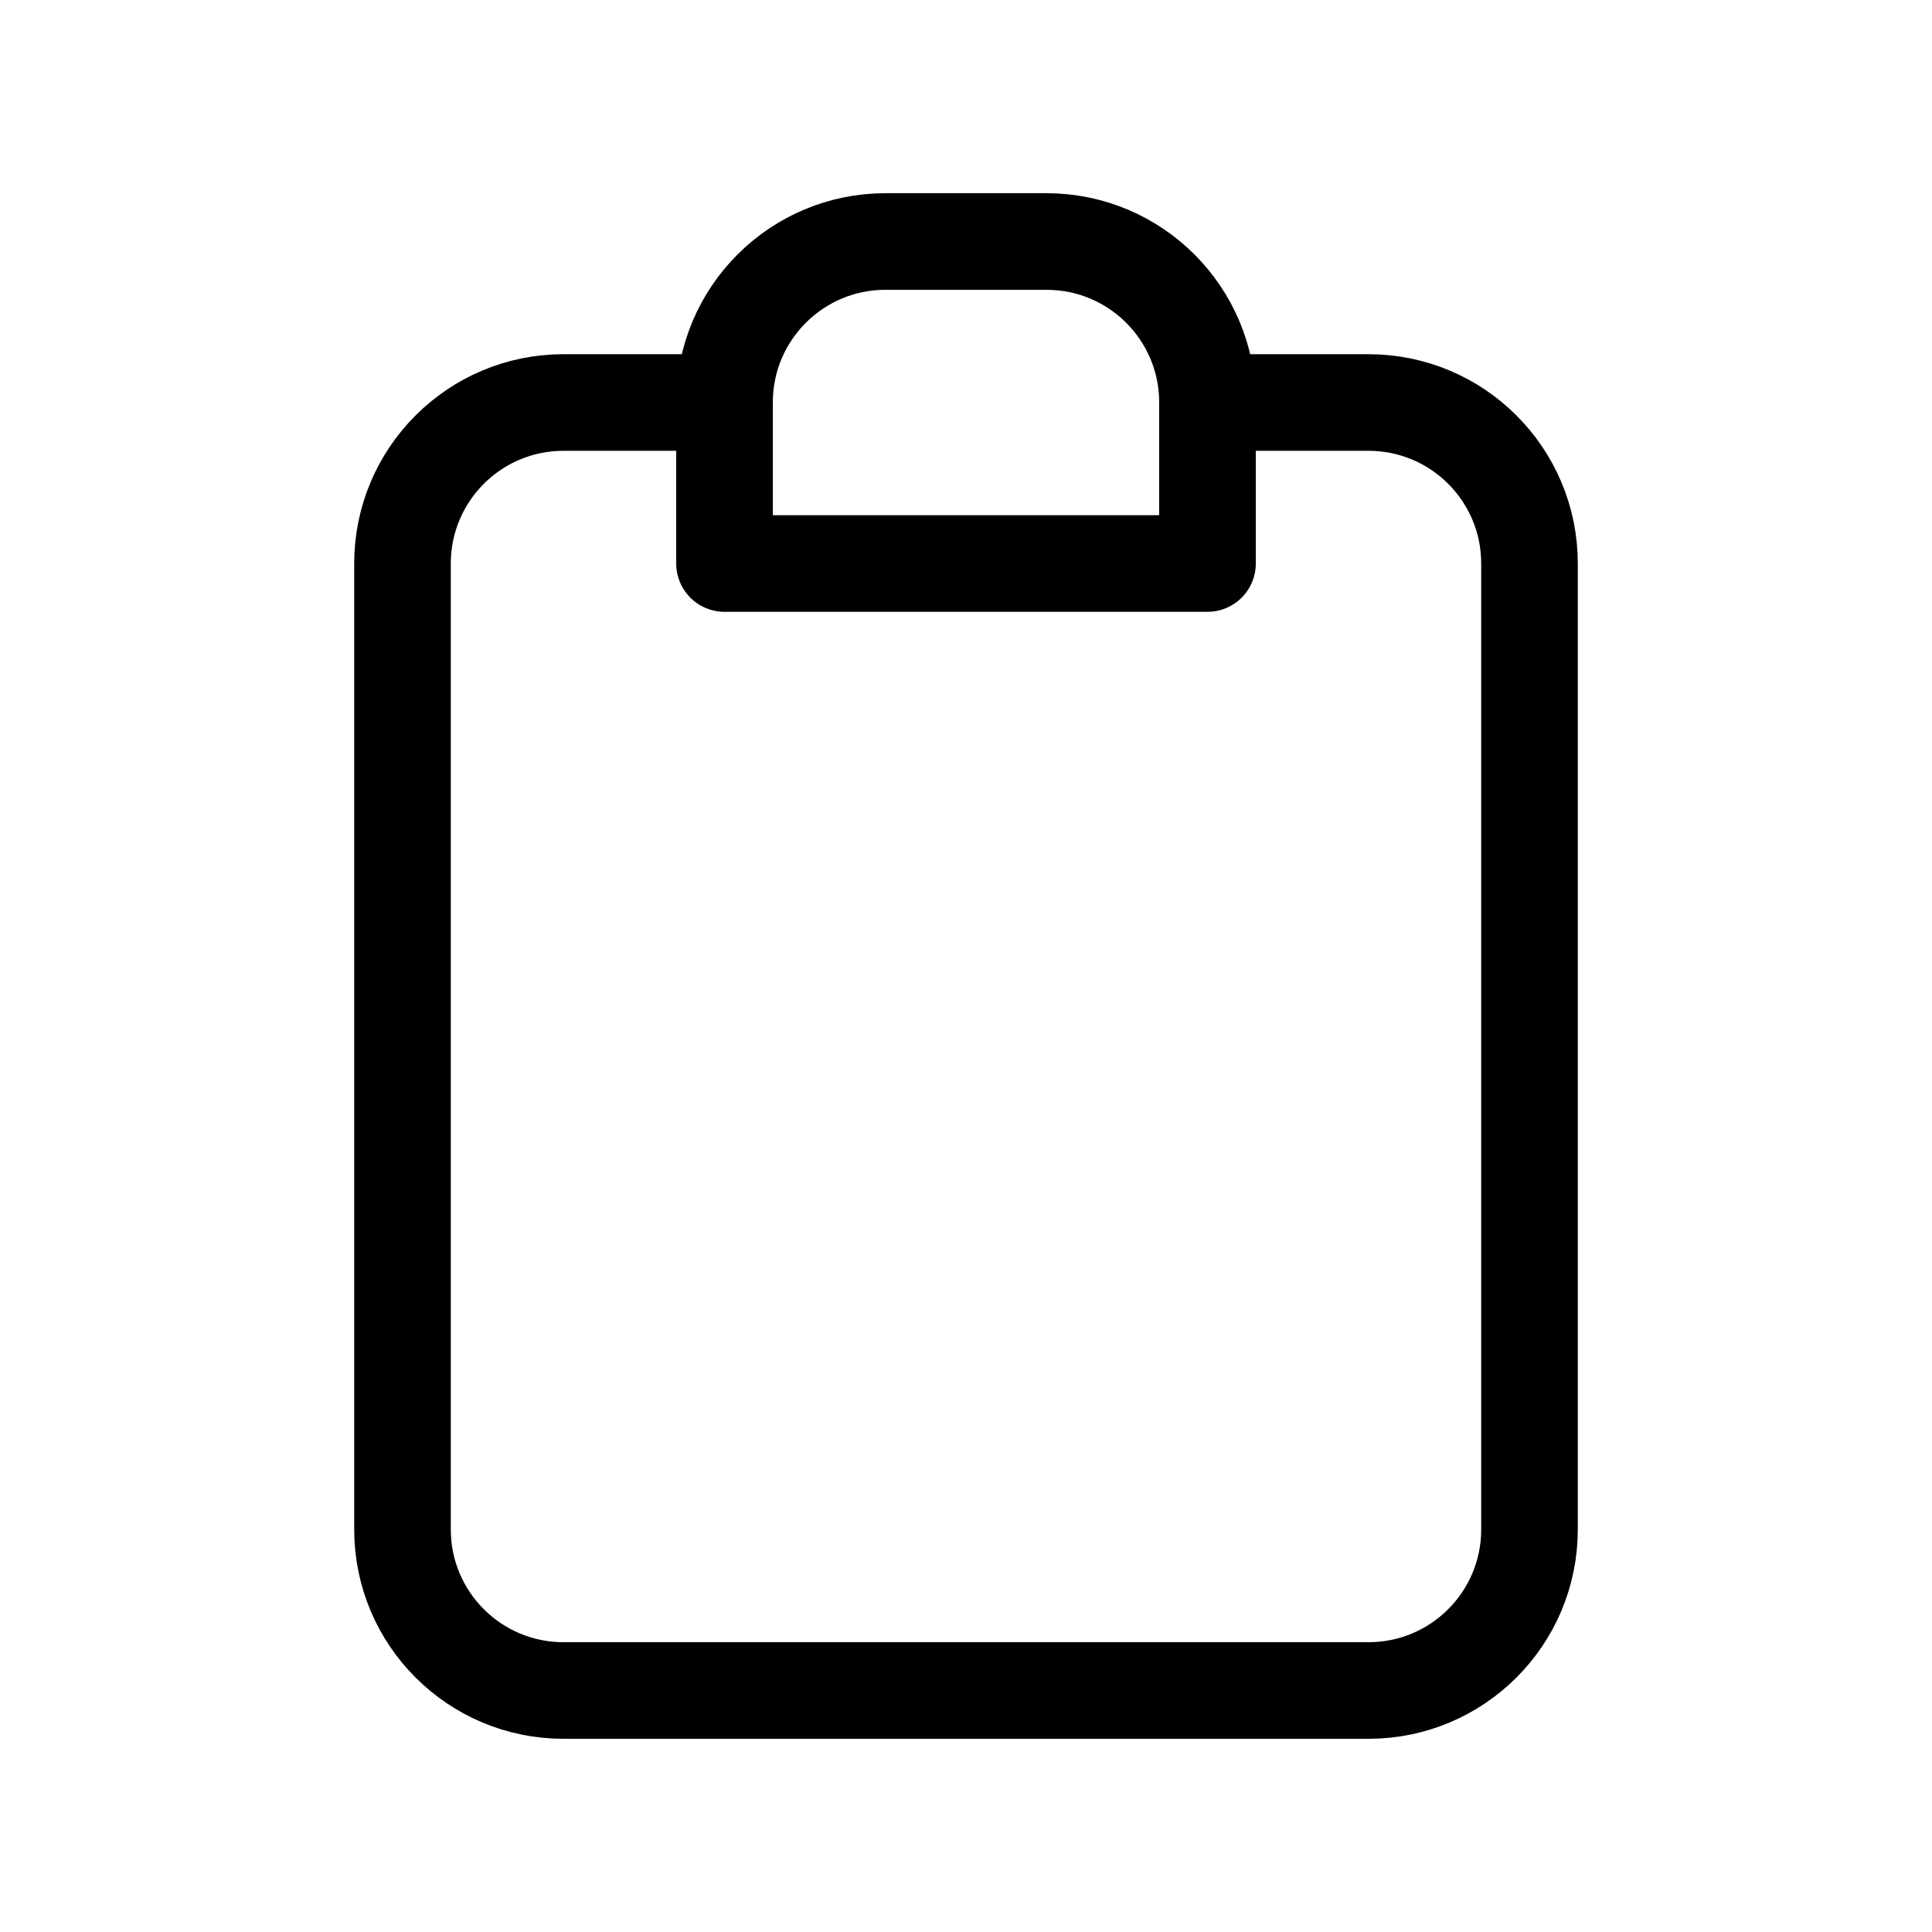
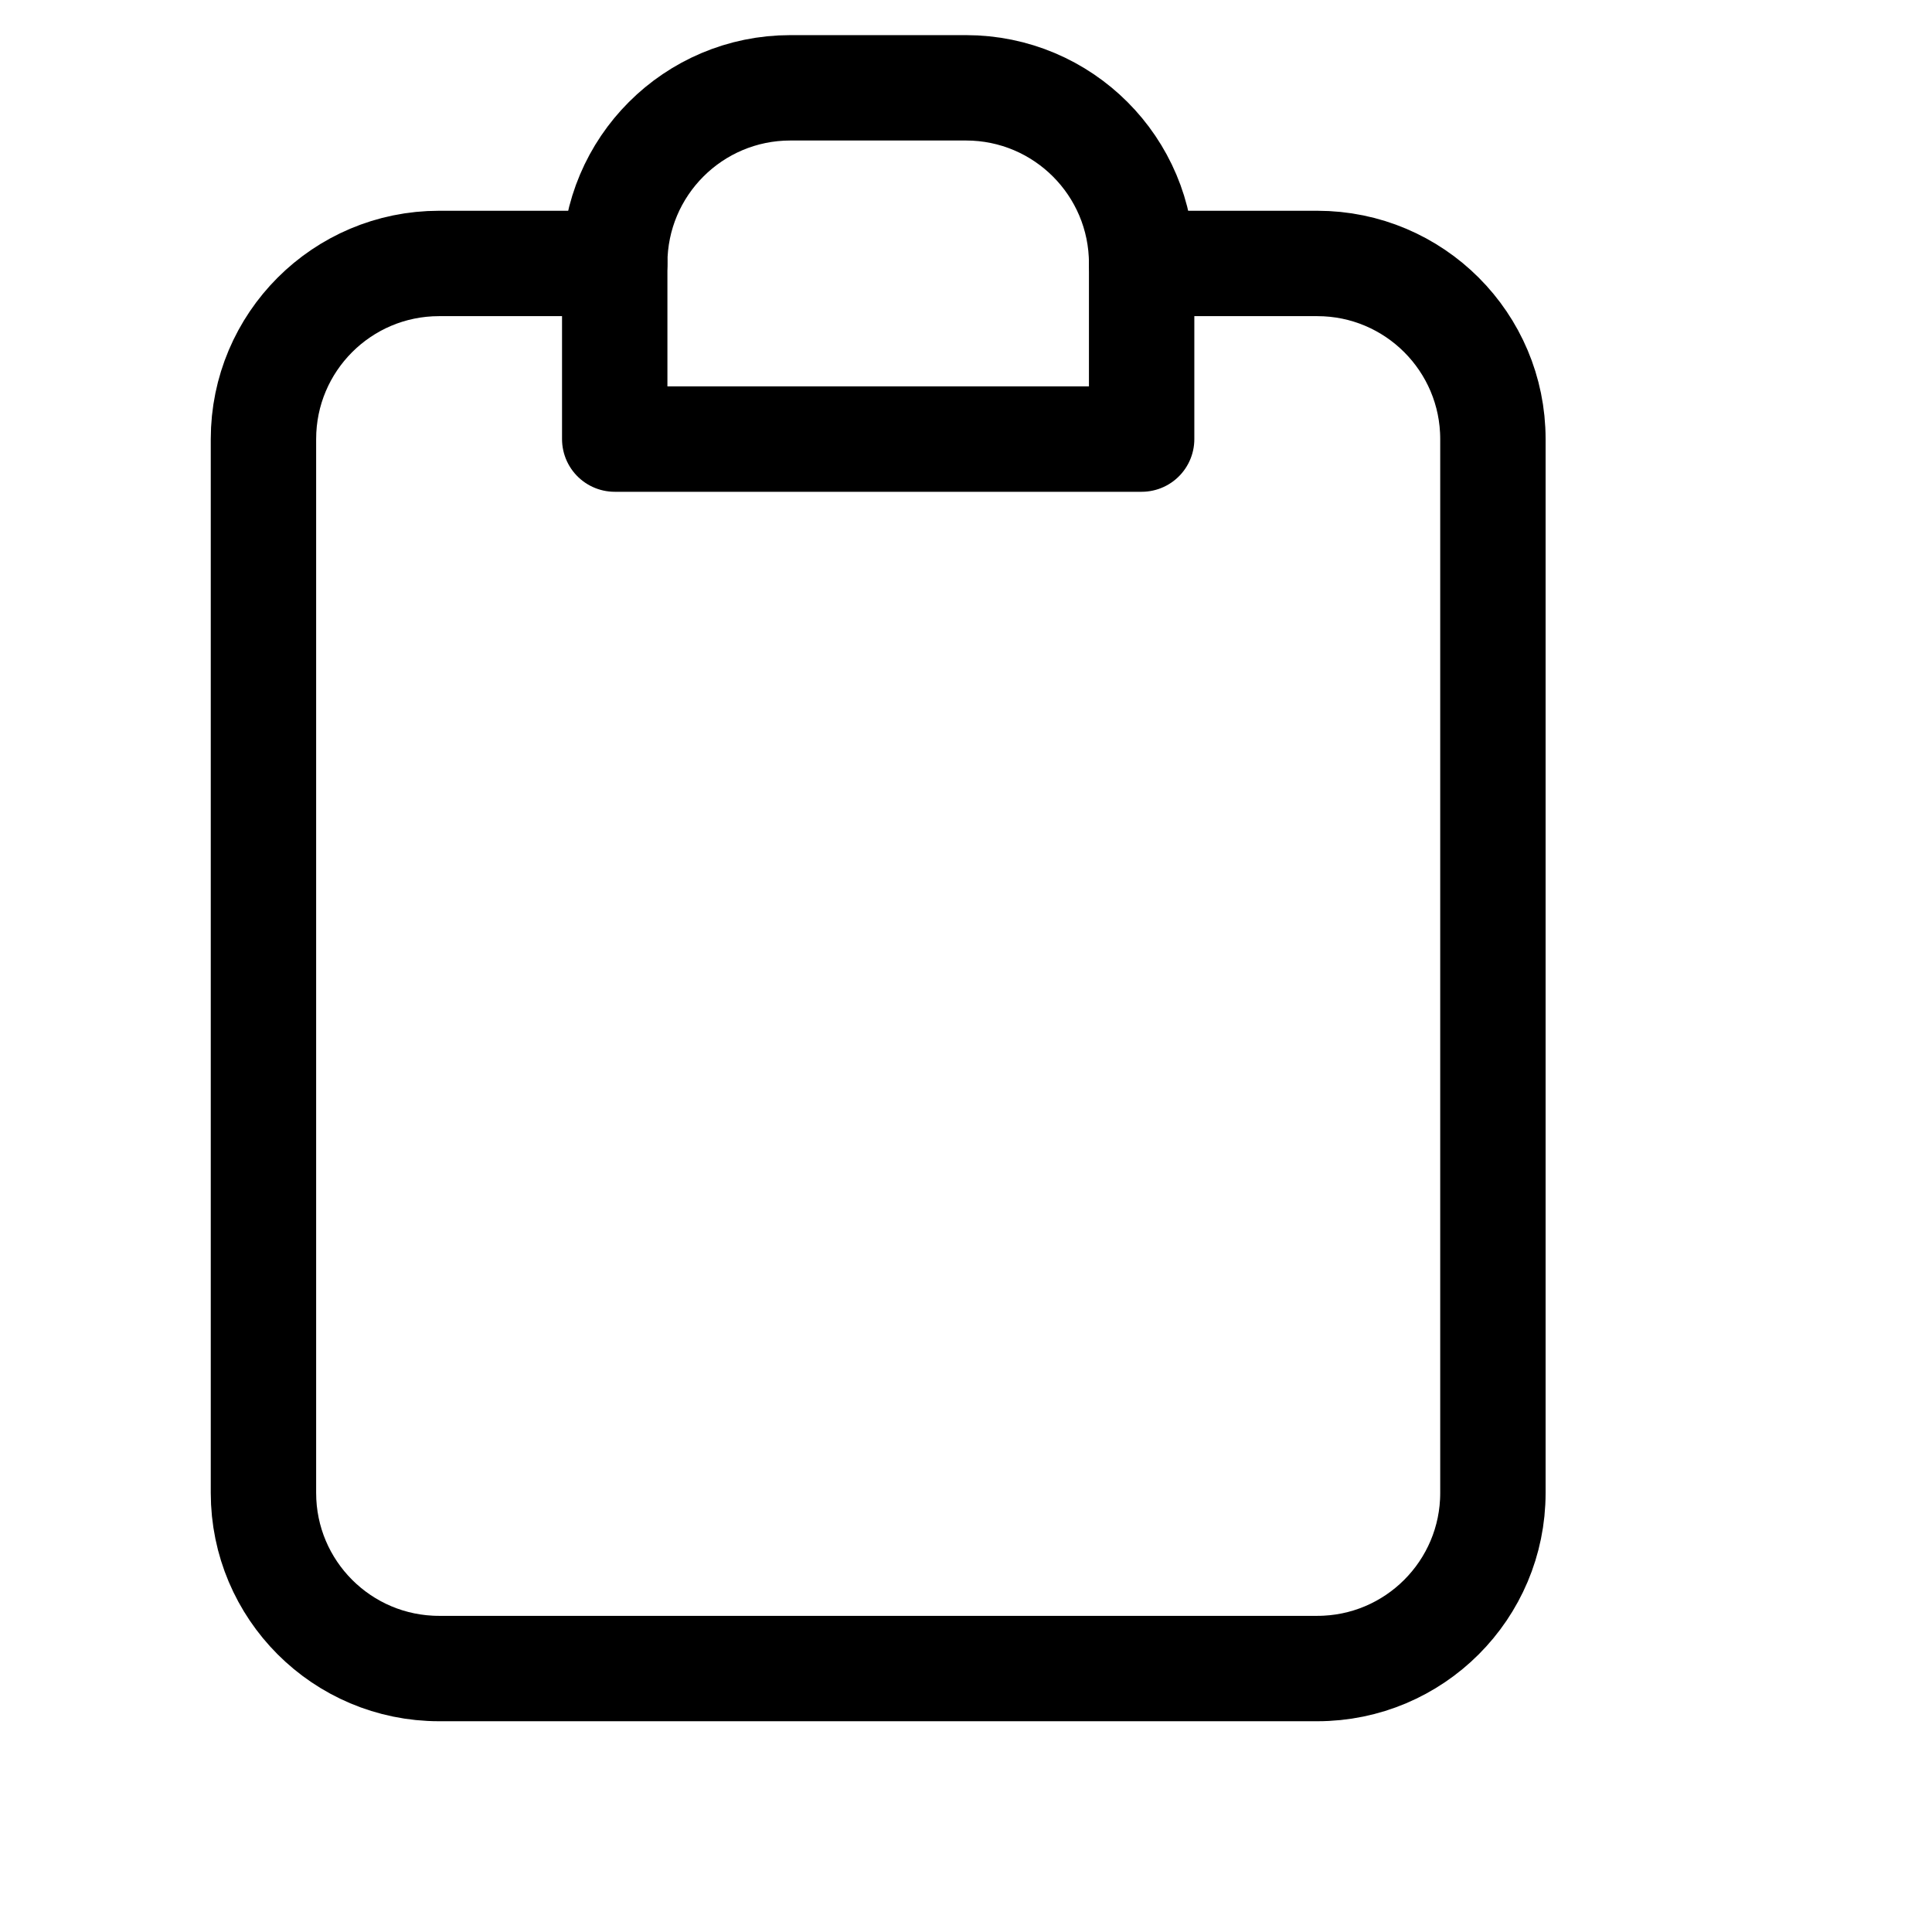
- <svg xmlns="http://www.w3.org/2000/svg" width="1em" height="1em" viewBox="0 0 24 24">
+ <svg xmlns="http://www.w3.org/2000/svg" width="100%" height="100%" viewBox="2 2 22 22">
  <g fill="none" stroke="currentColor" stroke-linecap="round" stroke-linejoin="round" stroke-width="1.2">
    <path d="M9 5a2 2 0 0 1 2-2h2a2 2 0 0 1 2 2v2H9z" />
    <path d="M9 5H7a2 2 0 0 0-2 2v12a2 2 0 0 0 2 2h10a2 2 0 0 0 2-2V7a2 2 0 0 0-2-2h-2" />
  </g>
</svg>
